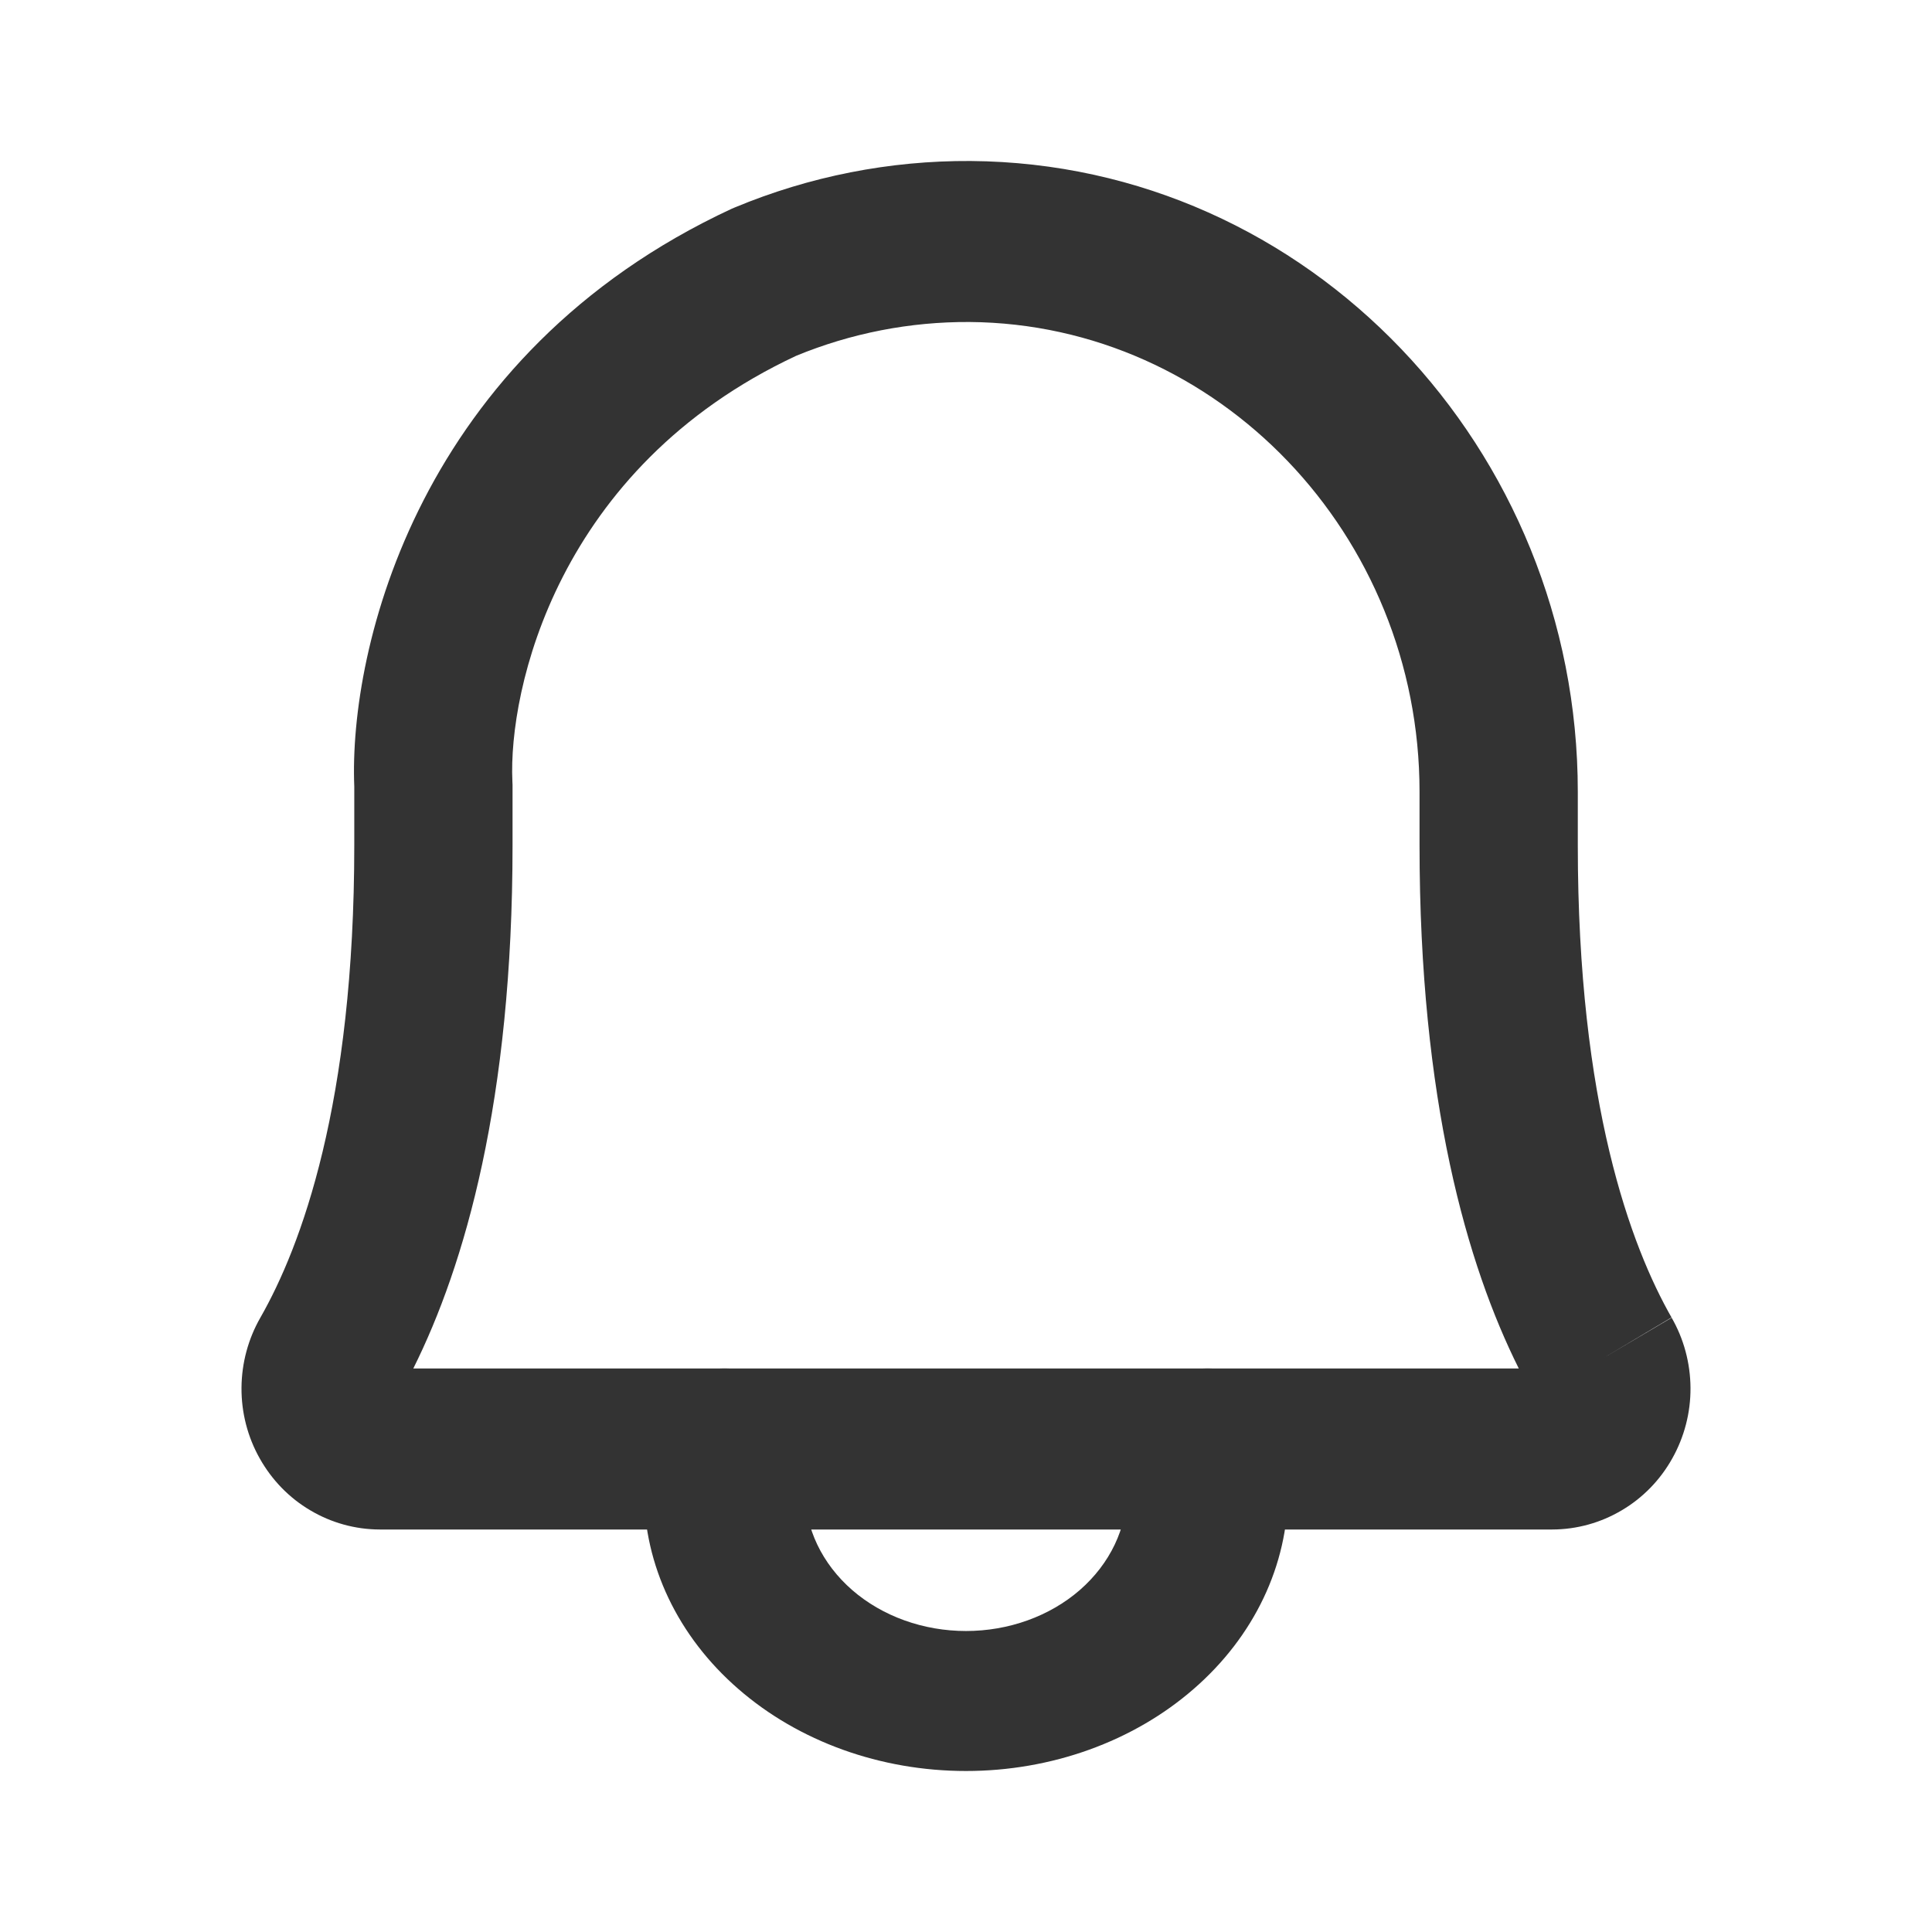
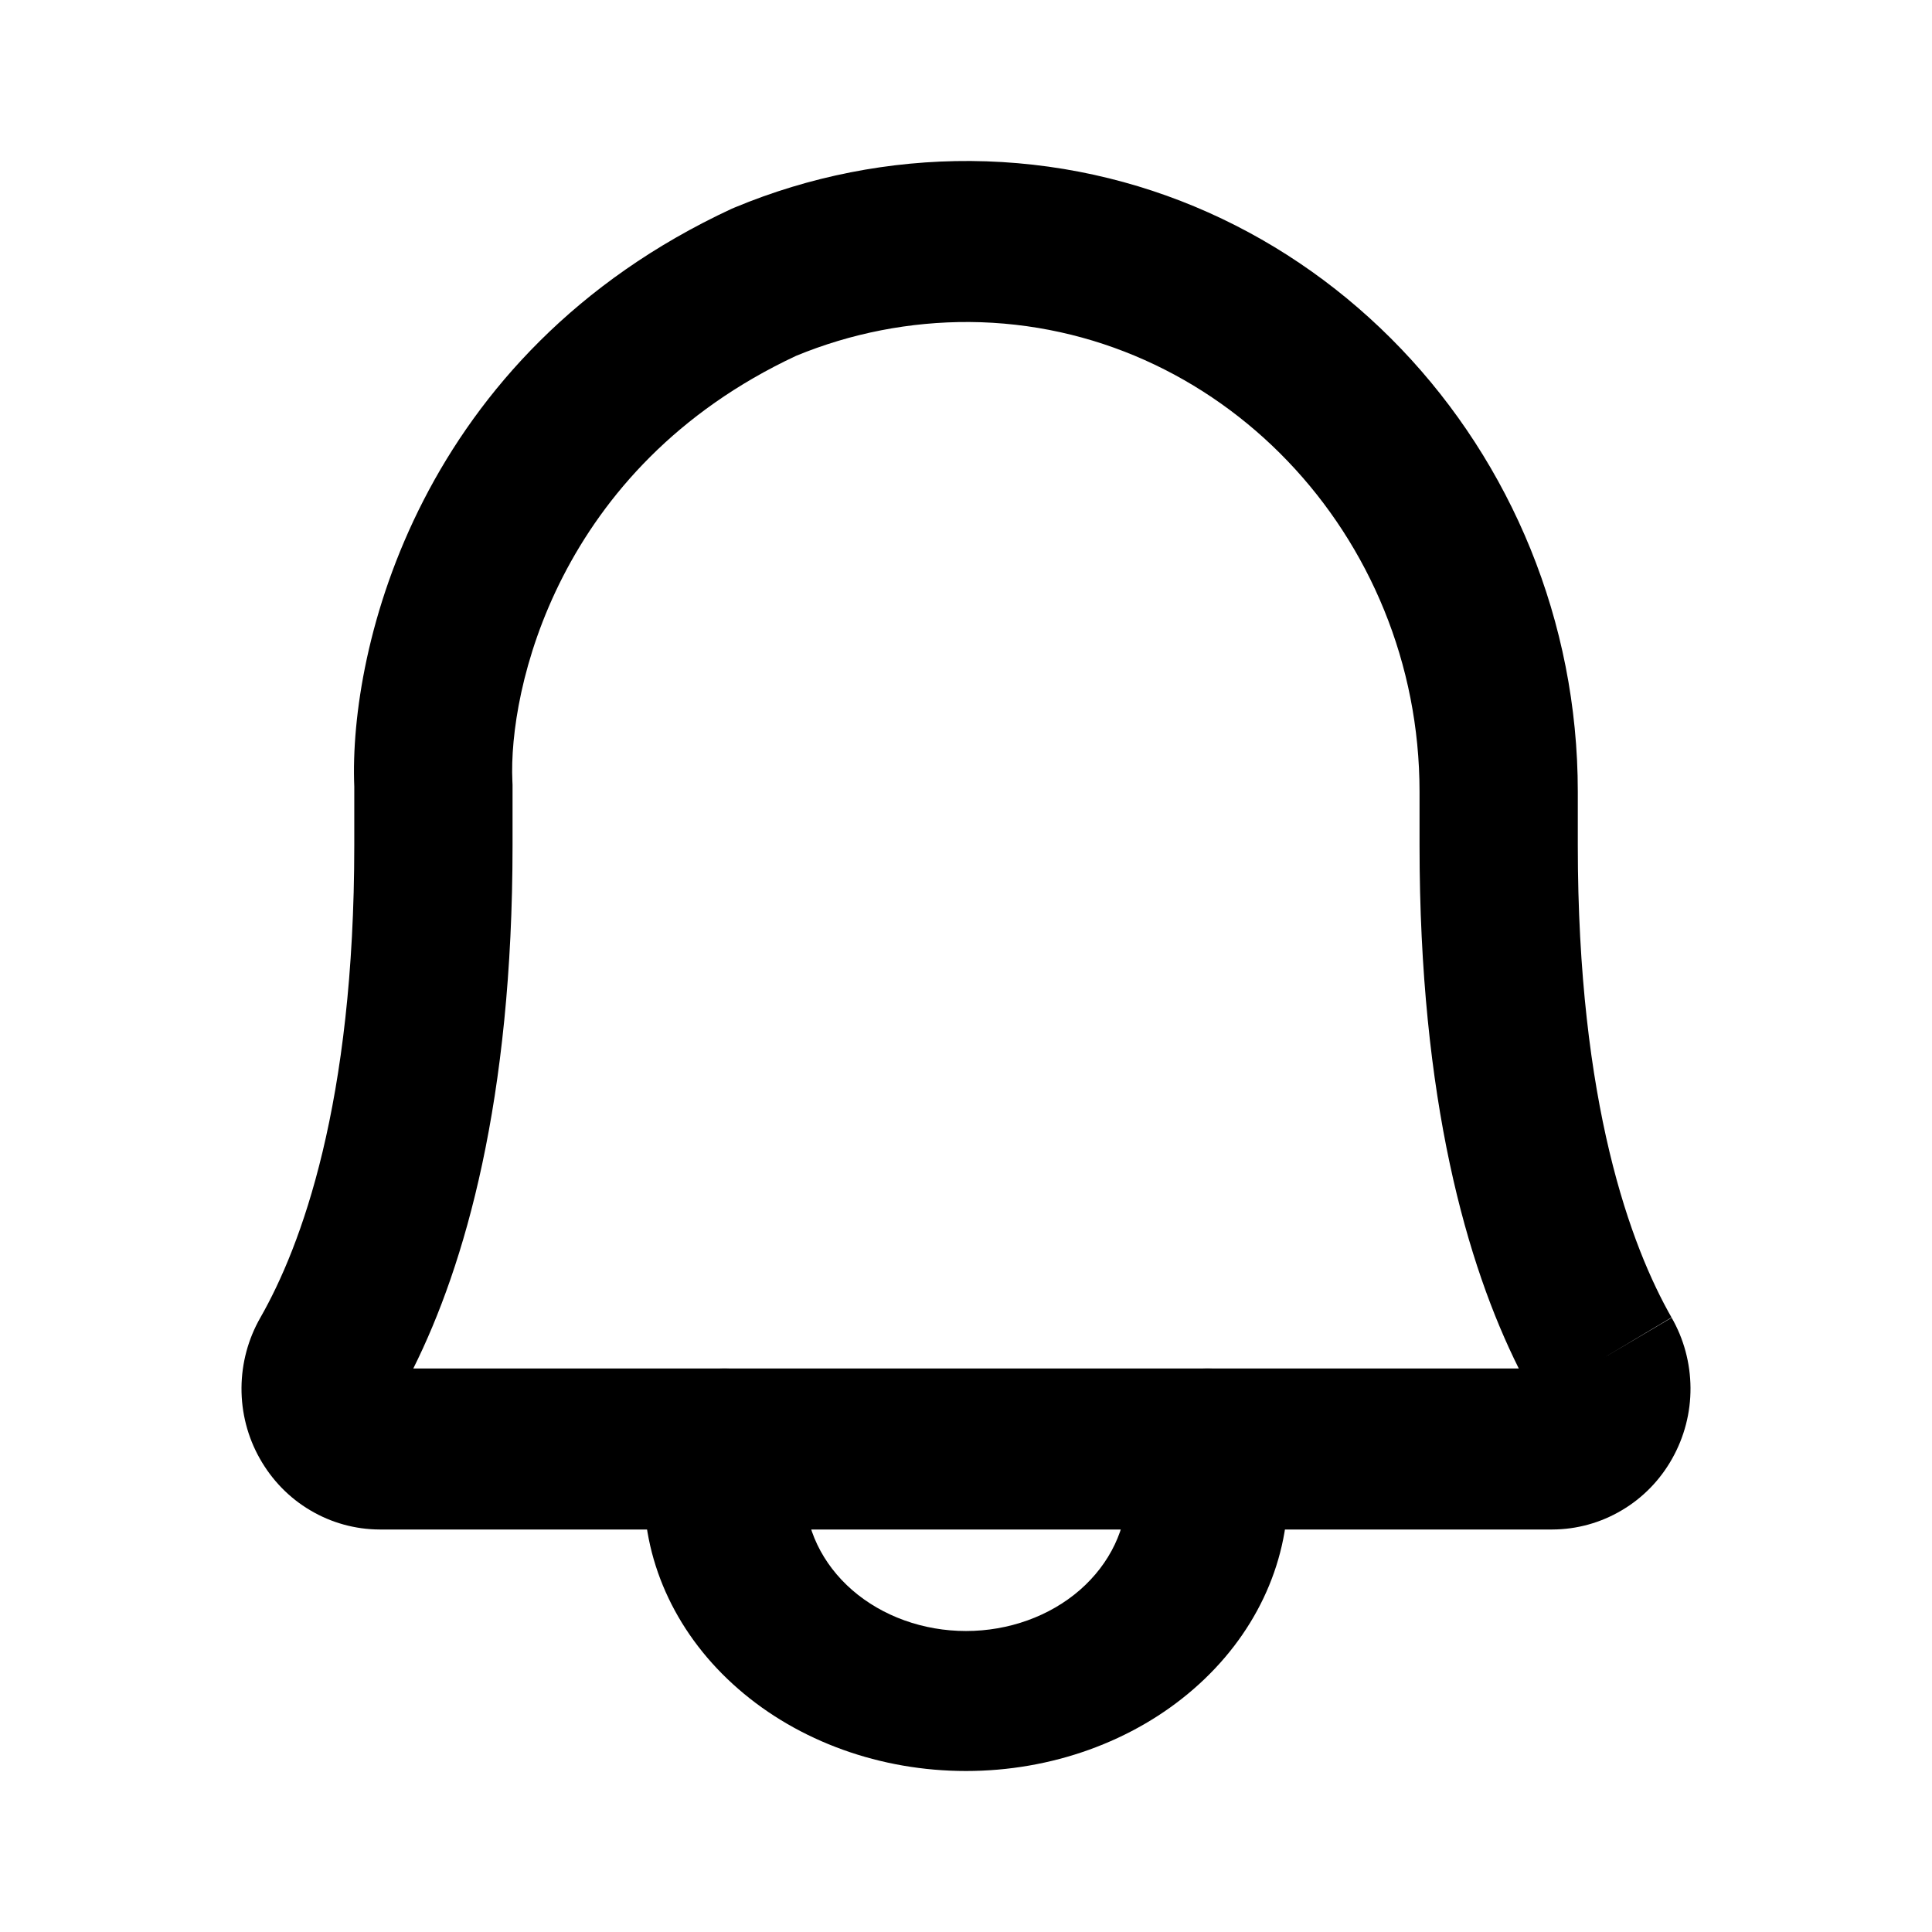
- <svg xmlns="http://www.w3.org/2000/svg" width="24" height="24" viewBox="0 0 24 24" fill="none">
-   <path fill-rule="evenodd" clip-rule="evenodd" d="M9.89 4.42C6.914 5.812 6.314 8.583 6.365 9.703C6.366 9.719 6.367 9.734 6.367 9.75L6.367 10.5C6.367 13.671 5.774 15.717 5.134 17H18.867C18.226 15.717 17.634 13.671 17.634 10.5V9.835C17.634 6.643 15.133 4.024 12.044 4C11.306 3.996 10.574 4.138 9.89 4.42ZM9.128 2.577C10.057 2.19 11.053 1.994 12.057 2L12.058 2C16.265 2.032 19.6 5.582 19.6 9.835V10.5C19.6 13.717 20.261 15.484 20.766 16.369L19.916 16.871L20.764 16.366C20.917 16.631 20.998 16.933 21 17.241C21.002 17.549 20.923 17.851 20.773 18.118C20.623 18.386 20.407 18.608 20.145 18.762C19.884 18.917 19.587 18.999 19.284 19L19.282 19H4.718L4.716 19C4.413 18.999 4.116 18.917 3.855 18.762C3.593 18.608 3.377 18.385 3.227 18.118C3.076 17.851 2.998 17.548 3 17.24C3.002 16.933 3.083 16.632 3.235 16.367C3.74 15.482 4.401 13.715 4.401 10.5L4.401 9.772C4.331 8.053 5.202 4.398 9.092 2.592C9.104 2.587 9.116 2.582 9.128 2.577Z" fill="#333333" />
-   <path fill-rule="evenodd" clip-rule="evenodd" d="M9 17C9.552 17 10 17.389 10 17.87V18.522C10 18.983 10.211 19.425 10.586 19.752C10.961 20.078 11.47 20.261 12 20.261C12.53 20.261 13.039 20.078 13.414 19.752C13.789 19.425 14 18.983 14 18.522V17.87C14 17.389 14.448 17 15 17C15.552 17 16 17.389 16 17.87V18.522C16 19.444 15.579 20.329 14.828 20.981C14.078 21.634 13.061 22 12 22C10.939 22 9.922 21.634 9.172 20.981C8.421 20.329 8 19.444 8 18.522V17.87C8 17.389 8.448 17 9 17Z" fill="#333333" />
+ <svg xmlns="http://www.w3.org/2000/svg" width="24" height="24" viewBox="0 0 24 24" fill="currentColor">
+   <path fill-rule="evenodd" clip-rule="evenodd" d="M9.89 4.42C6.914 5.812 6.314 8.583 6.365 9.703C6.366 9.719 6.367 9.734 6.367 9.75L6.367 10.5C6.367 13.671 5.774 15.717 5.134 17H18.867C18.226 15.717 17.634 13.671 17.634 10.5V9.835C17.634 6.643 15.133 4.024 12.044 4C11.306 3.996 10.574 4.138 9.89 4.42ZM9.128 2.577C10.057 2.19 11.053 1.994 12.057 2L12.058 2C16.265 2.032 19.6 5.582 19.6 9.835V10.5C19.6 13.717 20.261 15.484 20.766 16.369L19.916 16.871L20.764 16.366C20.917 16.631 20.998 16.933 21 17.241C21.002 17.549 20.923 17.851 20.773 18.118C20.623 18.386 20.407 18.608 20.145 18.762C19.884 18.917 19.587 18.999 19.284 19L19.282 19H4.718L4.716 19C4.413 18.999 4.116 18.917 3.855 18.762C3.593 18.608 3.377 18.385 3.227 18.118C3.076 17.851 2.998 17.548 3 17.24C3.002 16.933 3.083 16.632 3.235 16.367C3.74 15.482 4.401 13.715 4.401 10.5L4.401 9.772C4.331 8.053 5.202 4.398 9.092 2.592C9.104 2.587 9.116 2.582 9.128 2.577Z" />
+   <path fill-rule="evenodd" clip-rule="evenodd" d="M9 17C9.552 17 10 17.389 10 17.87V18.522C10 18.983 10.211 19.425 10.586 19.752C10.961 20.078 11.47 20.261 12 20.261C12.53 20.261 13.039 20.078 13.414 19.752C13.789 19.425 14 18.983 14 18.522V17.87C14 17.389 14.448 17 15 17C15.552 17 16 17.389 16 17.87V18.522C16 19.444 15.579 20.329 14.828 20.981C14.078 21.634 13.061 22 12 22C10.939 22 9.922 21.634 9.172 20.981C8.421 20.329 8 19.444 8 18.522V17.87C8 17.389 8.448 17 9 17Z" />
</svg>
